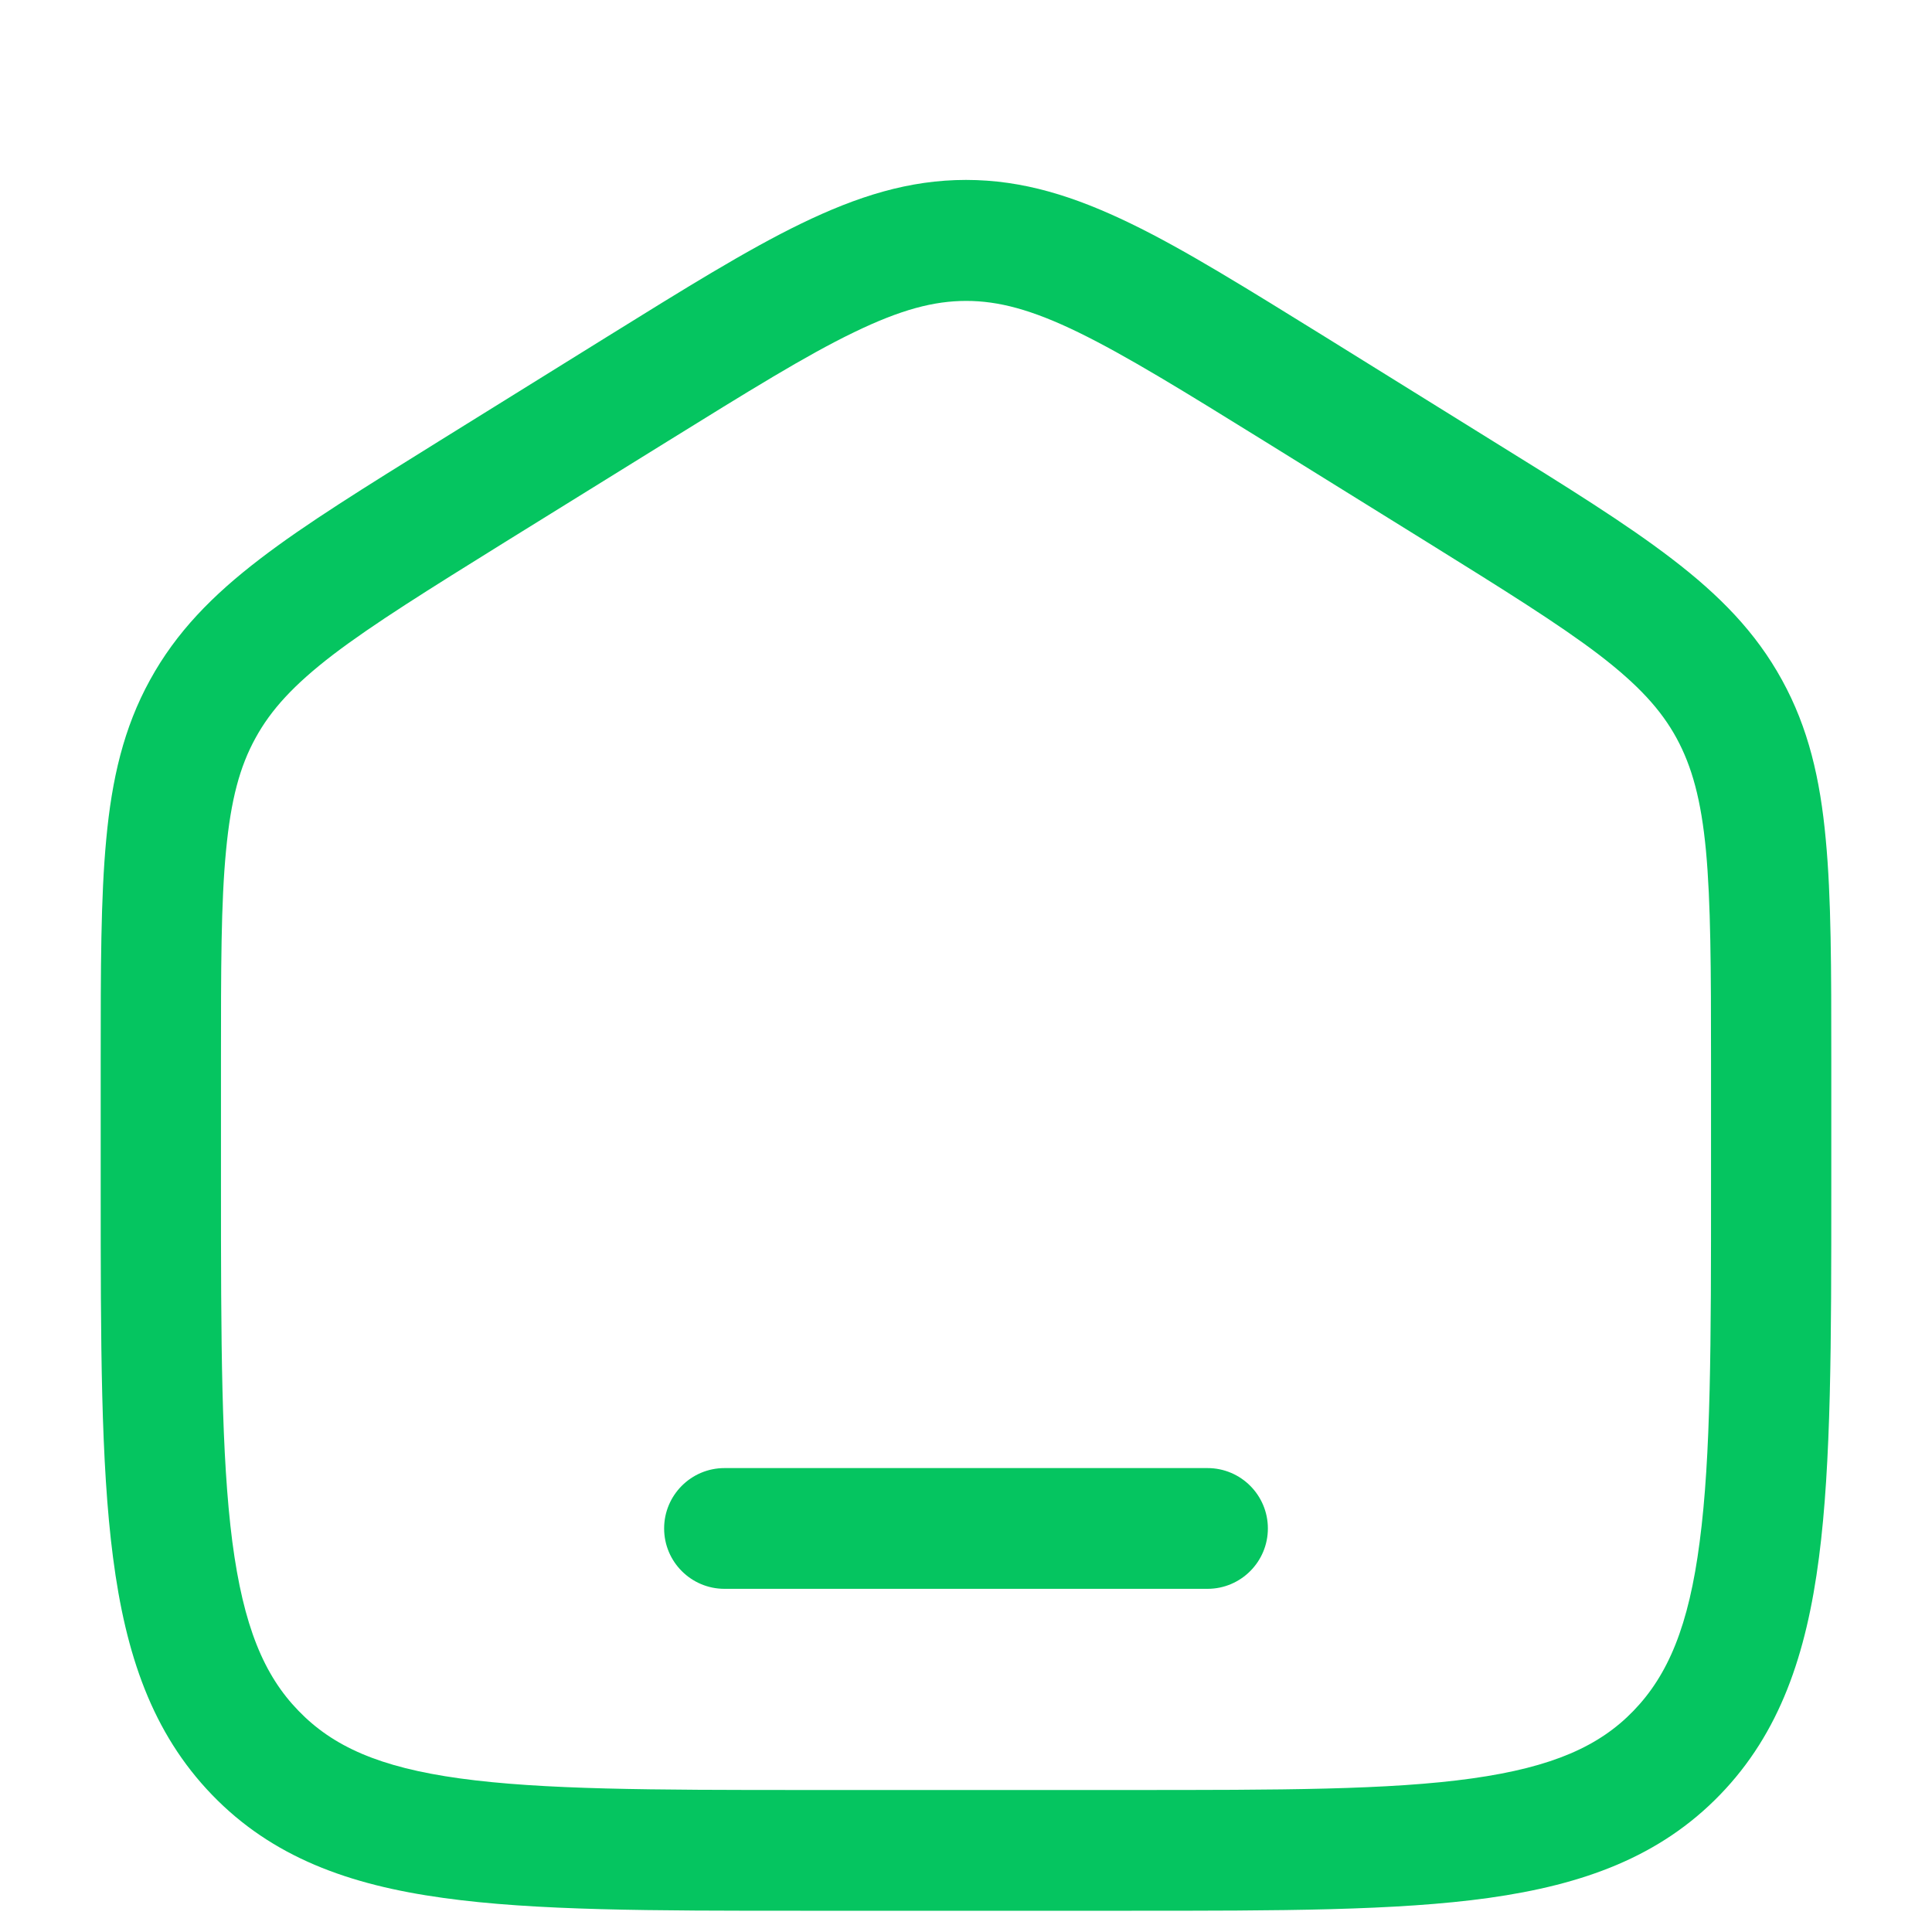
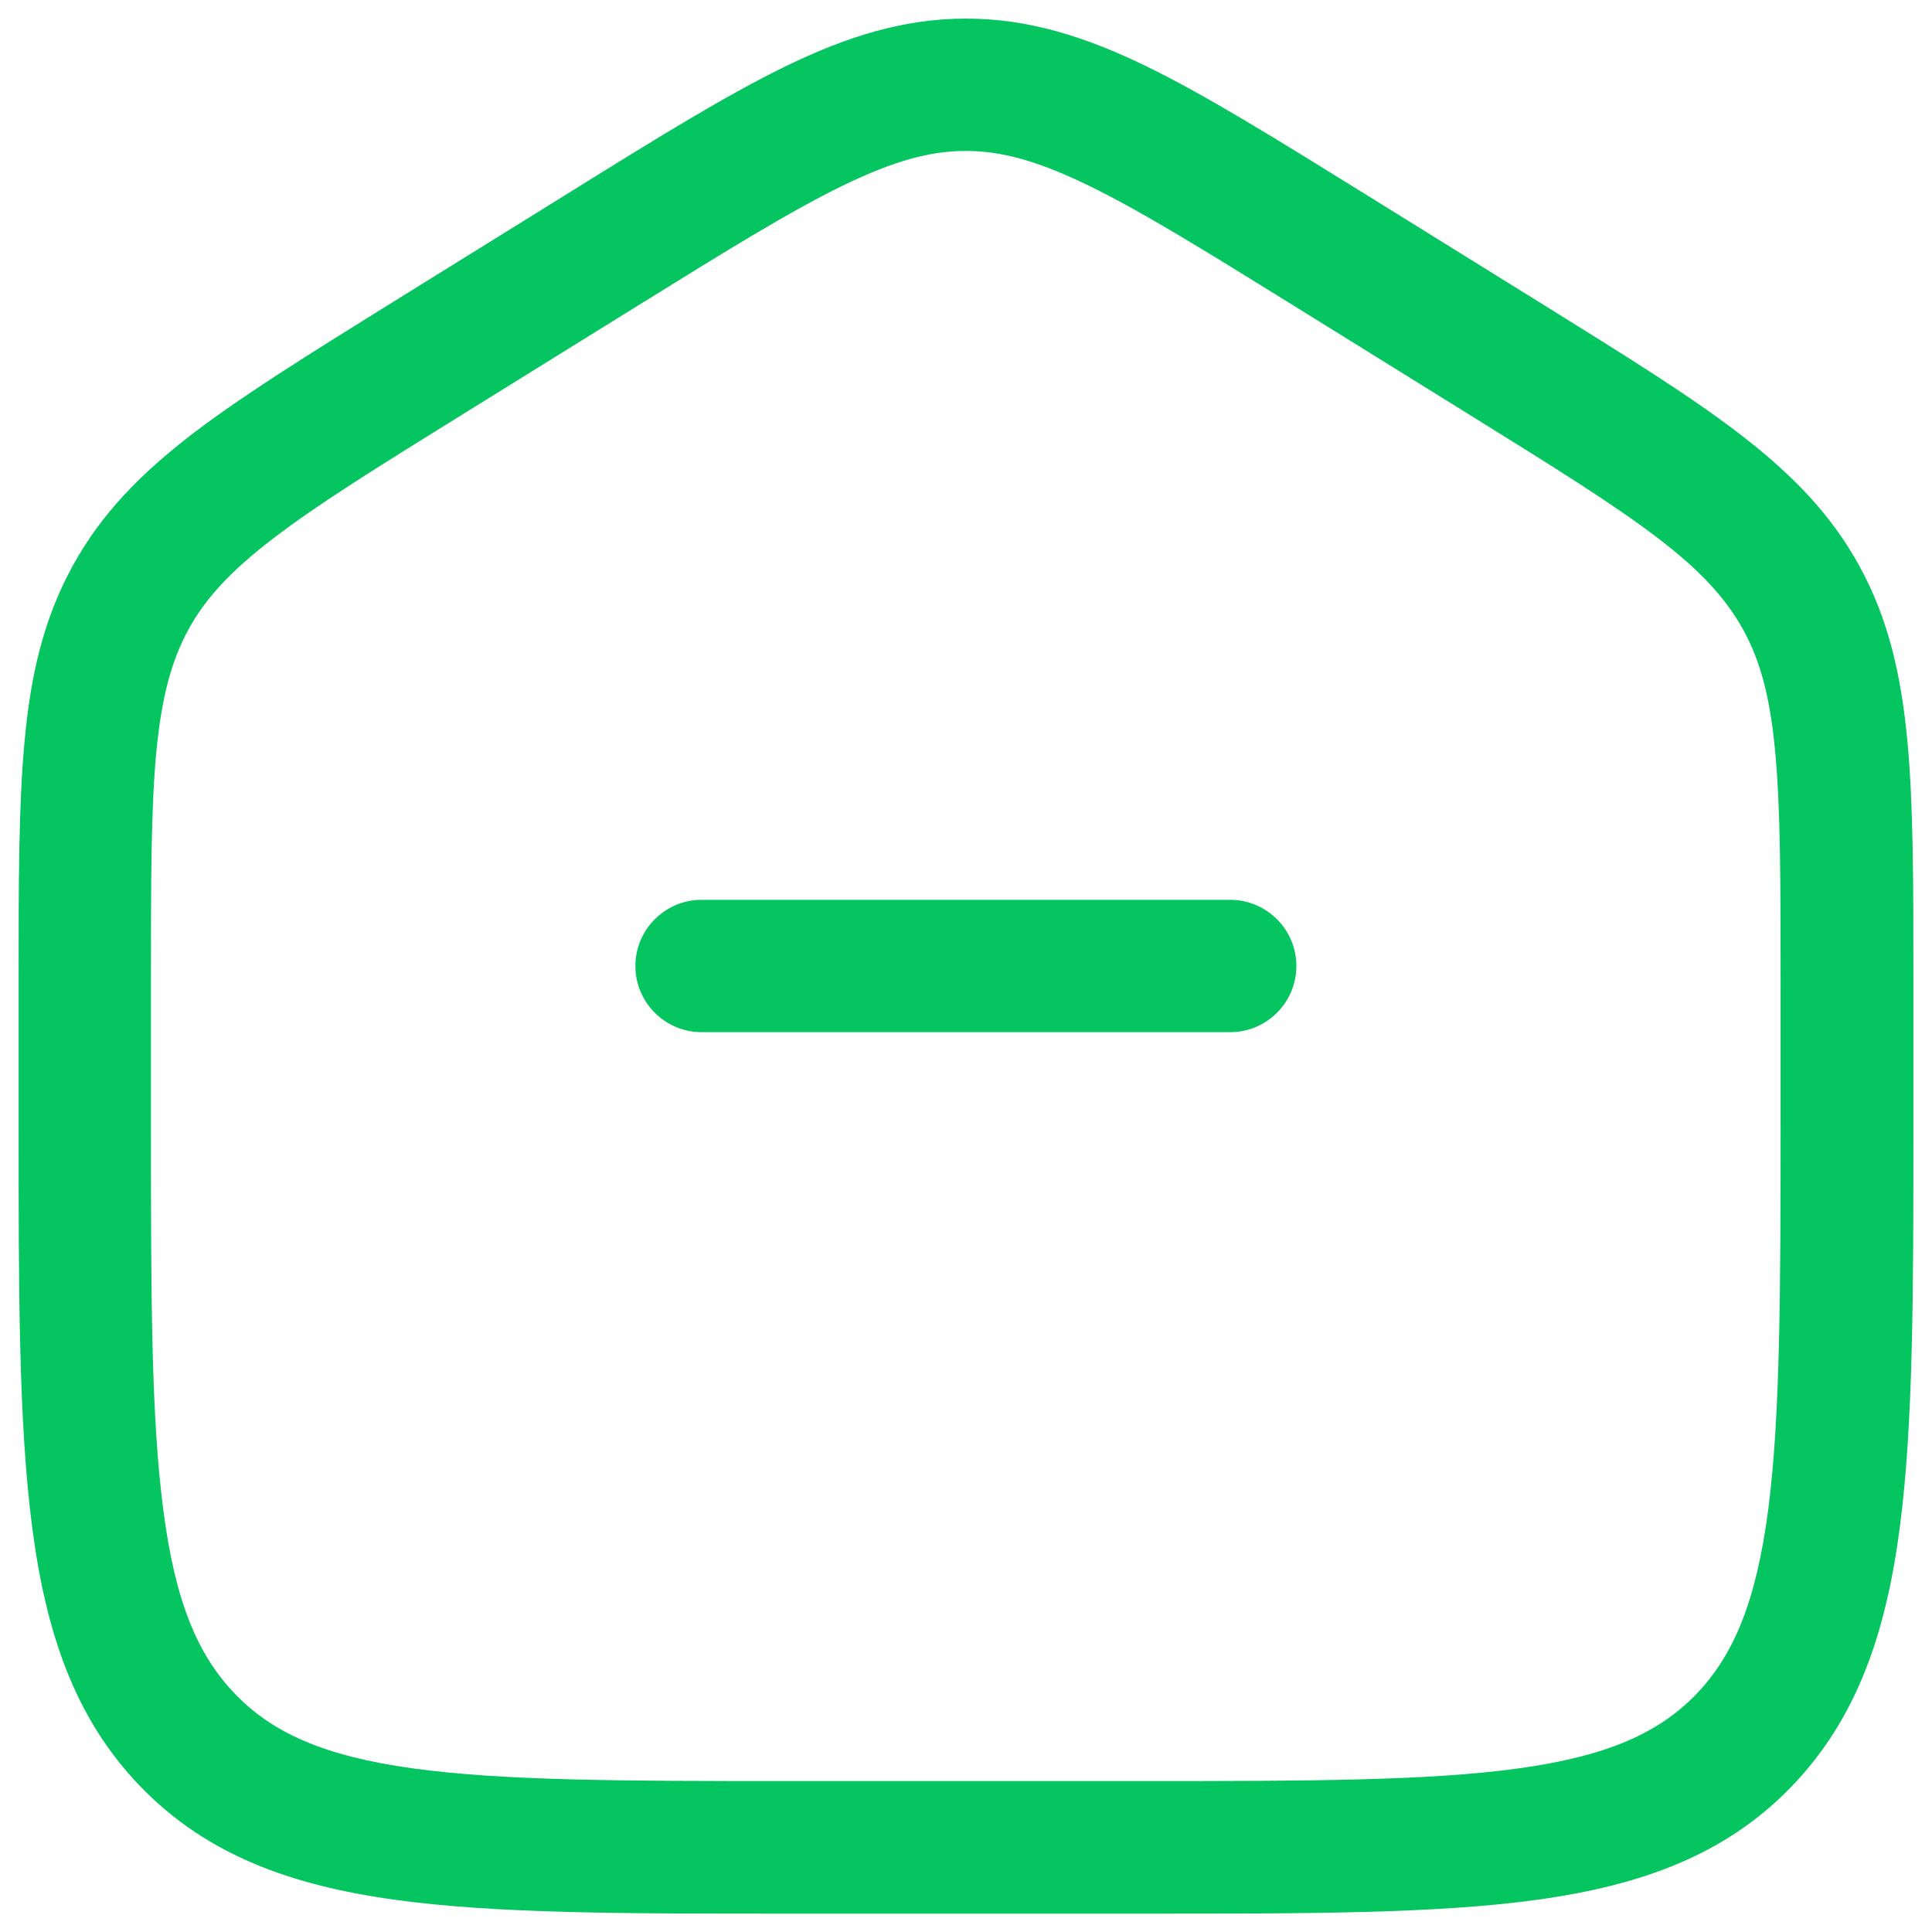
<svg xmlns="http://www.w3.org/2000/svg" version="1.1" id="Layer_1" x="0px" y="0px" viewBox="0 0 800 800" style="enable-background:new 0 0 800 800;" xml:space="preserve">
  <style type="text/css">
- 	.st0{fill:#05C560;}
- 	.st1{fill-rule:evenodd;clip-rule:evenodd;fill:#05C560;}
+ 	.st0{fill-rule:evenodd;clip-rule:evenodd;fill:#05C560;}
+ 	.st1{fill:#05C560;}
</style>
-   <path class="st0" d="M300,607.9c-13.8,0-25,11.2-25,25c0,13.8,11.2,25,25,25h200c13.8,0,25-11.2,25-25c0-13.8-11.2-25-25-25H300z" />
-   <path class="st1" d="M400,74.5c-23.6,0-45,6.8-68.3,18.1c-22.5,10.9-48.5,27.1-80.9,47.2l-68.9,42.8c-30.7,19.1-55.3,34.3-74.2,48.8  c-19.6,15-34.7,30.3-45.6,50.2c-10.9,19.8-15.8,41-18.1,65.9c-2.3,24.2-2.3,53.8-2.3,90.9v53.8c0,63.5,0,113.6,5.1,152.7  c5.2,40.2,16.2,72.6,41,98.3c24.9,25.8,56.6,37.3,95.8,42.7c38,5.3,86.6,5.3,147.8,5.3h137.2c61.2,0,109.8,0,147.8-5.3  c39.2-5.5,70.9-17,95.8-42.7c24.8-25.6,35.8-58.1,41-98.3c5.1-39.2,5.1-89.3,5.1-152.7v-53.8c0-37.1,0-66.7-2.3-90.9  c-2.3-25-7.2-46.1-18.1-65.9c-10.9-19.9-26-35.2-45.6-50.2c-18.9-14.5-43.5-29.8-74.2-48.8l-68.9-42.8  c-32.5-20.1-58.4-36.3-80.9-47.2C445,81.3,423.6,74.5,400,74.5z M276,183c33.9-21,57.7-35.8,77.6-45.4c19.4-9.4,33.1-13,46.5-13  c13.3,0,27.1,3.6,46.4,13c19.9,9.7,43.7,24.4,77.6,45.4l66.7,41.4c32,19.9,54.5,33.9,71.3,46.7c16.3,12.5,25.7,22.8,32.1,34.5  c6.4,11.8,10.2,25.5,12.2,46.6c2,21.6,2.1,48.8,2.1,87.4v50.7c0,65.7,0,112.5-4.7,148.1c-4.5,34.9-13.1,55.2-27.4,70  c-14.1,14.6-33.4,23.3-66.8,28c-34.2,4.8-79.3,4.8-142.9,4.8H333.3c-63.6,0-108.7-0.1-142.9-4.8c-33.4-4.6-52.6-13.3-66.8-28  c-14.3-14.7-22.8-35-27.4-70c-4.6-35.6-4.7-82.4-4.7-148.1v-50.7c0-38.6,0-65.8,2.1-87.4c2-21.1,5.7-34.8,12.2-46.6  c6.4-11.7,15.8-22,32.1-34.5c16.8-12.8,39.3-26.8,71.3-46.7L276,183z" />
+   <g>
+     <path class="st0" d="M400,7.7c-25.8,0-49.3,7.4-74.8,19.8c-24.6,12-53.1,29.6-88.6,51.7L161.2,126c-33.6,20.9-60.5,37.6-81.3,53.5   c-21.5,16.5-38,33.2-49.9,55c-11.9,21.7-17.3,44.9-19.8,72.2c-2.5,26.5-2.5,58.9-2.5,99.5v58.8c0,69.5,0,124.3,5.6,167.2   c5.7,44,17.7,79.5,44.9,107.6c27.3,28.2,62,40.8,104.9,46.8c41.6,5.8,94.8,5.8,161.8,5.8h150.2c67,0,120.2,0,161.8-5.8   c43-6,77.7-18.6,104.9-46.8c27.1-28.1,39.2-63.6,44.9-107.6c5.6-42.9,5.6-97.7,5.6-167.2v-58.8c0-40.6,0-73-2.5-99.5   c-2.6-27.3-7.9-50.5-19.8-72.2c-11.9-21.8-28.4-38.5-49.9-55c-20.7-15.9-47.7-32.6-81.3-53.5l-75.4-46.8   c-35.5-22-64-39.7-88.6-51.7C449.3,15.1,425.8,7.7,400,7.7z M264.2,126.5c37.1-23,63.1-39.1,84.9-49.7   c21.2-10.3,36.3-14.3,50.8-14.3c14.6,0,29.6,4,50.8,14.3c21.8,10.6,47.8,26.7,84.9,49.7l73,45.3c35.1,21.8,59.7,37.1,78,51.1   c17.9,13.7,28.1,25,35.2,37.8c7.1,12.9,11.2,27.9,13.3,51c2.2,23.6,2.2,53.4,2.2,95.7v55.5c0,71.9-0.1,123.2-5.1,162.1   c-5,38.2-14.3,60.4-29.9,76.6c-15.5,16-36.6,25.5-73.1,30.6c-37.4,5.2-86.8,5.3-156.4,5.3H327c-69.6,0-119-0.1-156.4-5.3   c-36.5-5.1-57.6-14.6-73.1-30.6c-15.6-16.1-25-38.3-29.9-76.6c-5.1-38.9-5.1-90.2-5.1-162.1v-55.5c0-42.3,0-72.1,2.2-95.7   c2.2-23.1,6.3-38.1,13.3-51c7-12.8,17.3-24.1,35.2-37.8c18.4-14.1,43-29.4,78-51.1L264.2,126.5z" />
+     <g>
+       <path class="st1" d="M290.5,372.6c-15.1,0-27.4,12.3-27.4,27.4s12.3,27.4,27.4,27.4h218.9c15.1,0,27.4-12.3,27.4-27.4    s-12.3-27.4-27.4-27.4H290.5z" />
+     </g>
+   </g>
</svg>
